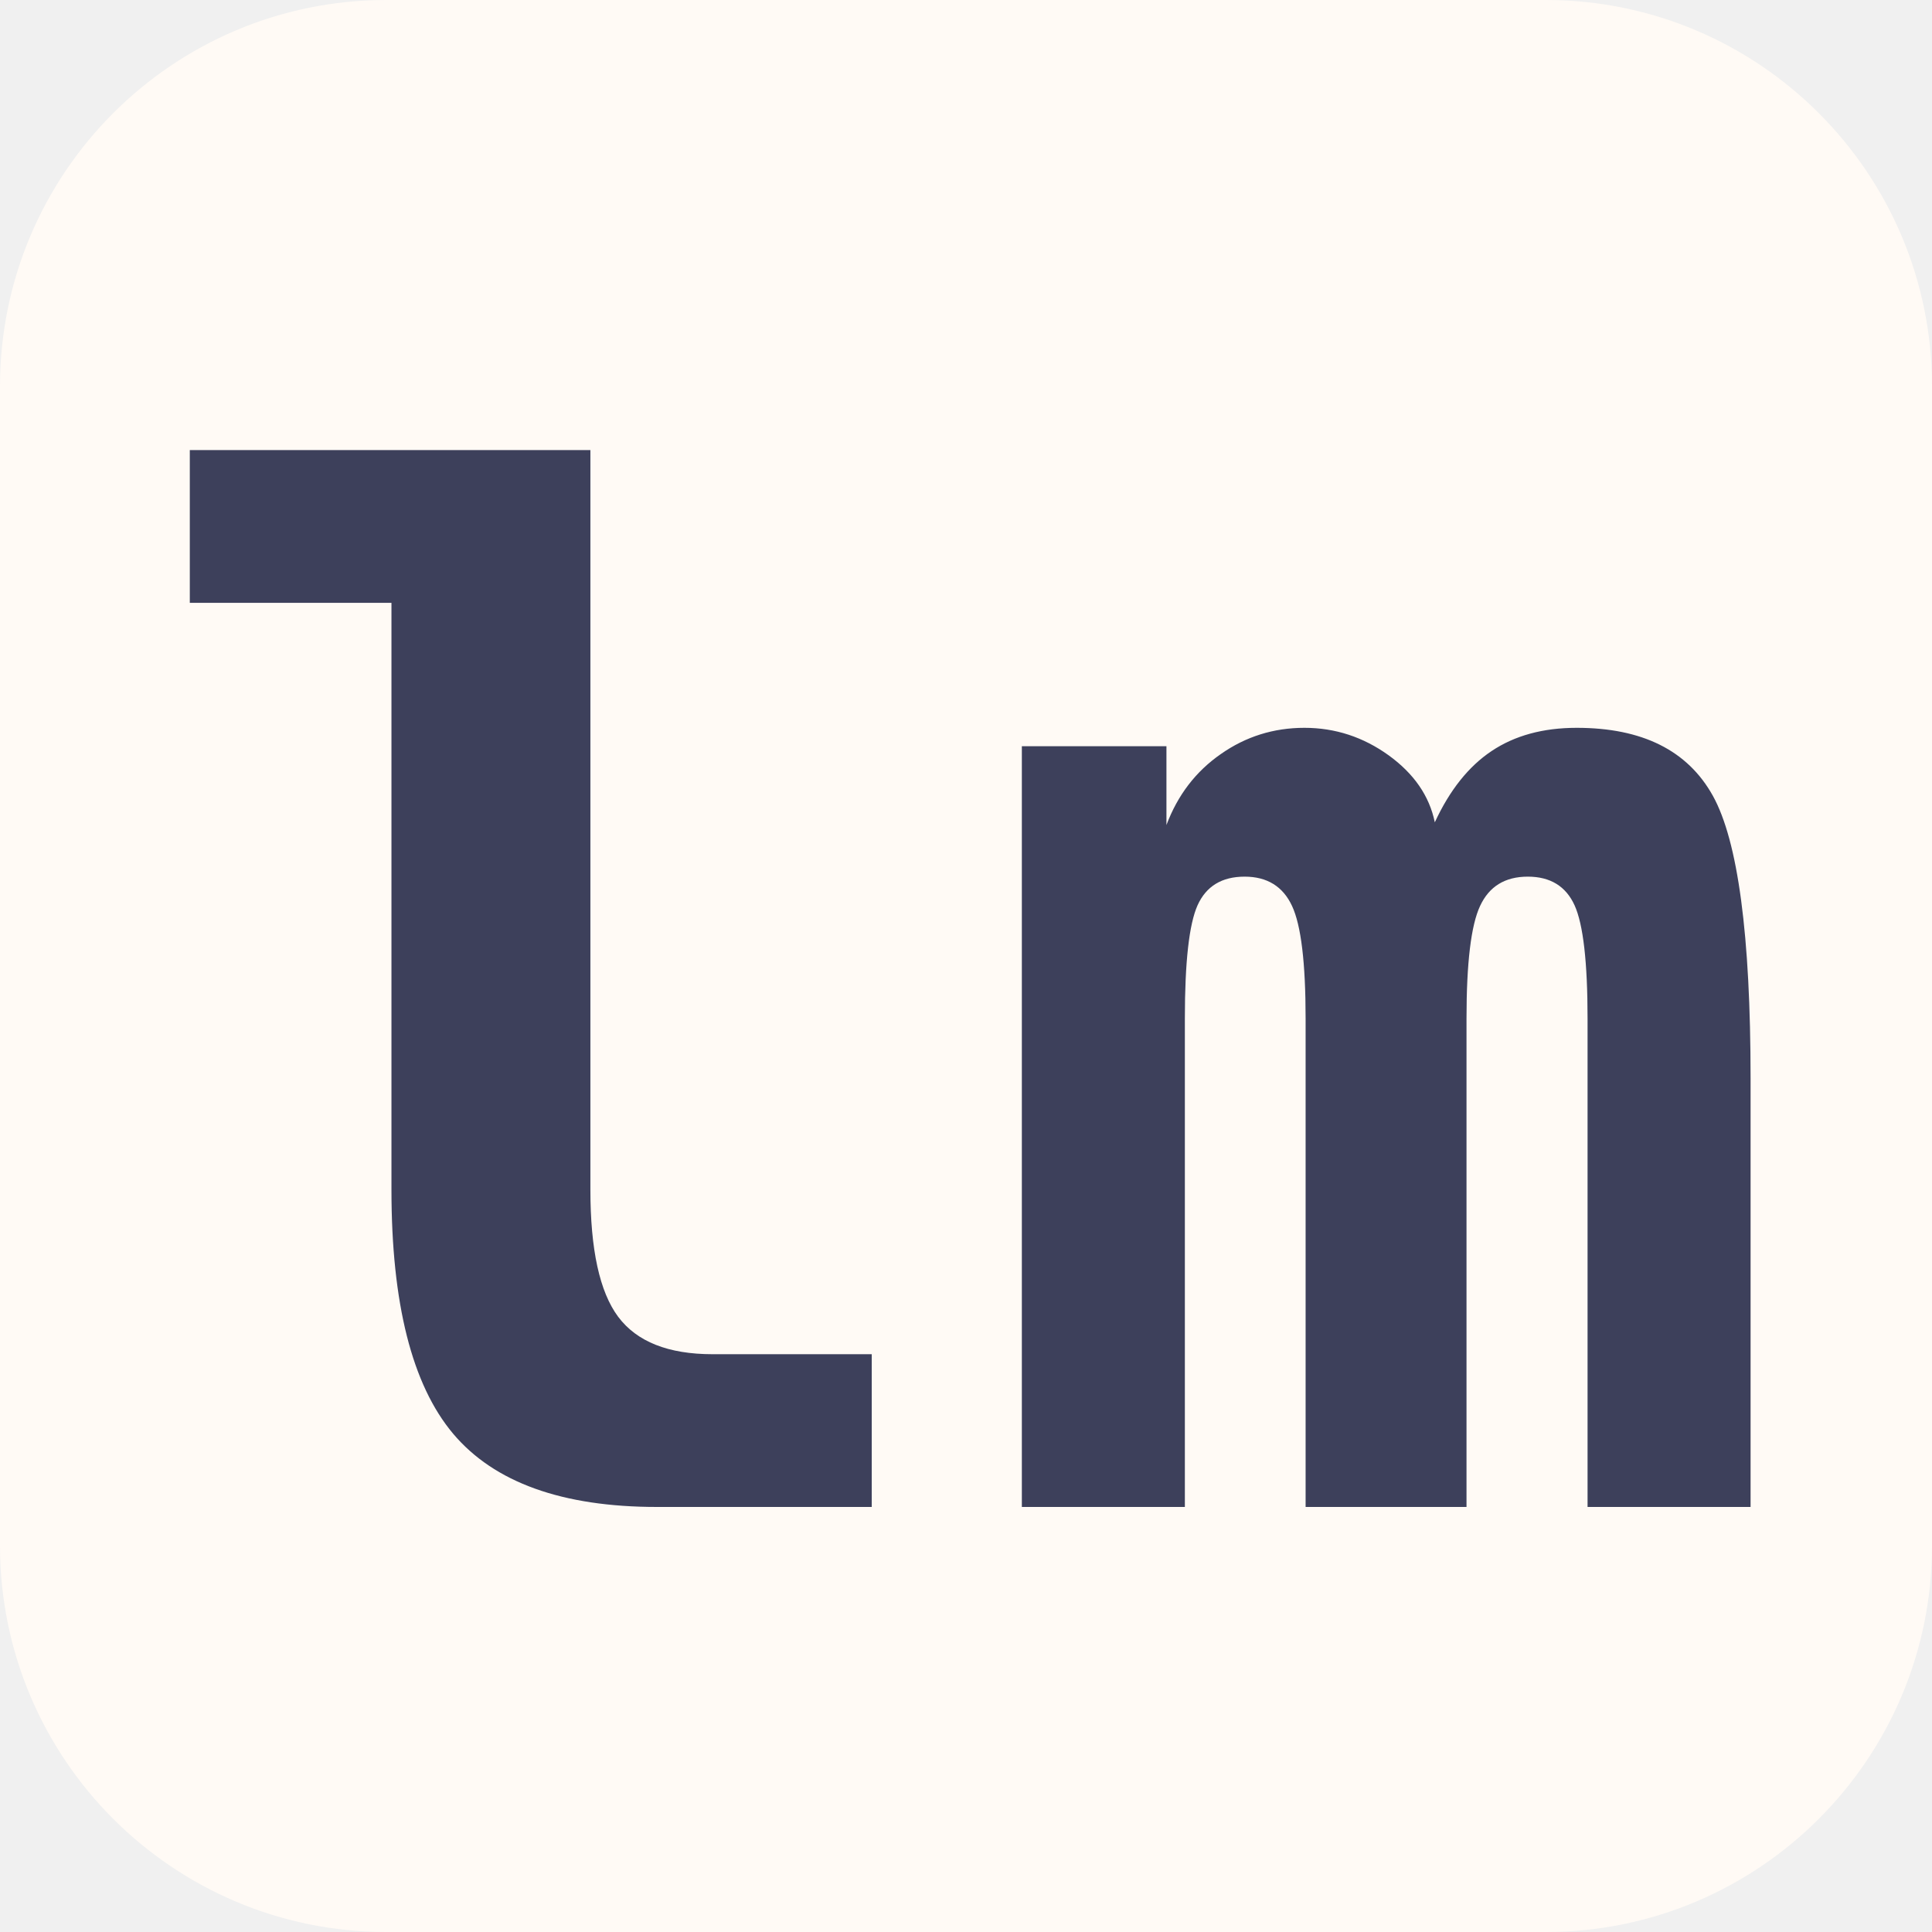
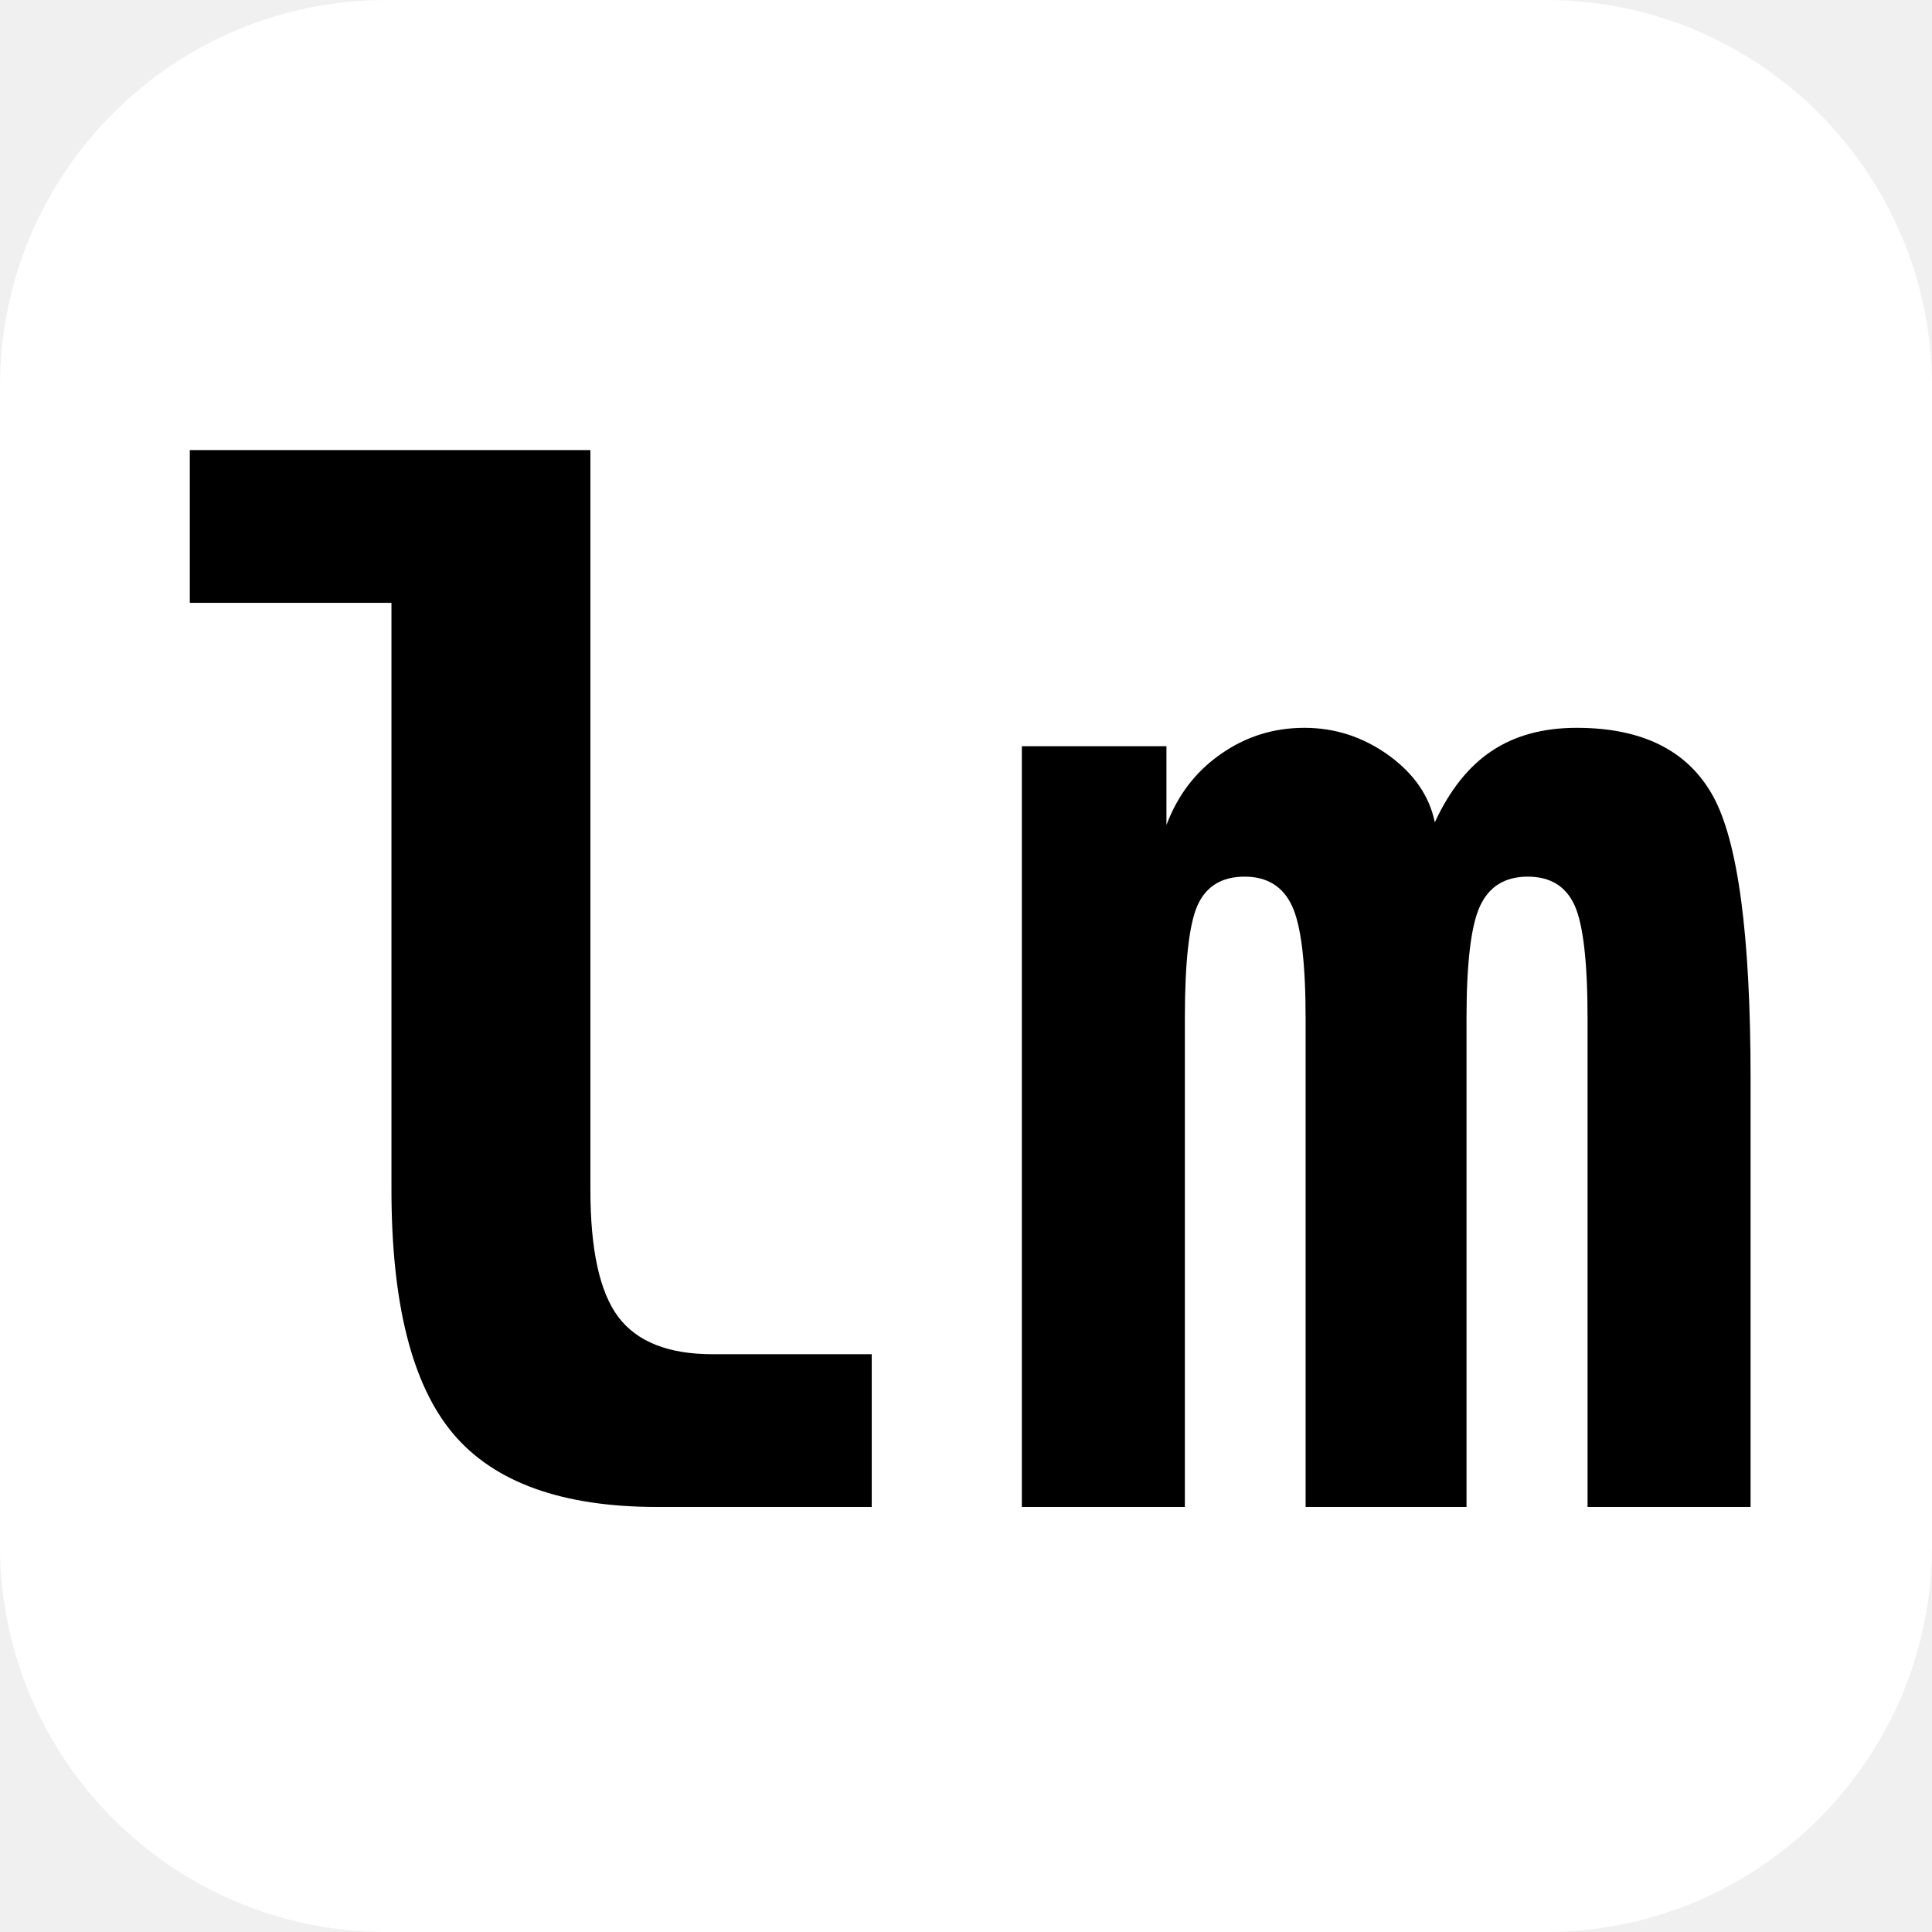
<svg xmlns="http://www.w3.org/2000/svg" viewBox="0 0 100 100">
-   <rect width="100" height="100" rx="20" fill="#FFFAF5" />
-   <text x="50" y="78" font-family="monospace" font-size="72" font-weight="bold" fill="#3d405b" text-anchor="middle">lm</text>
+   <rect width="100" height="100" rx="20" fill="#FFFFFF" />
+   <text x="50" y="78" font-family="monospace" font-size="72" font-weight="bold" fill="#000000" text-anchor="middle">lm</text>
</svg>
